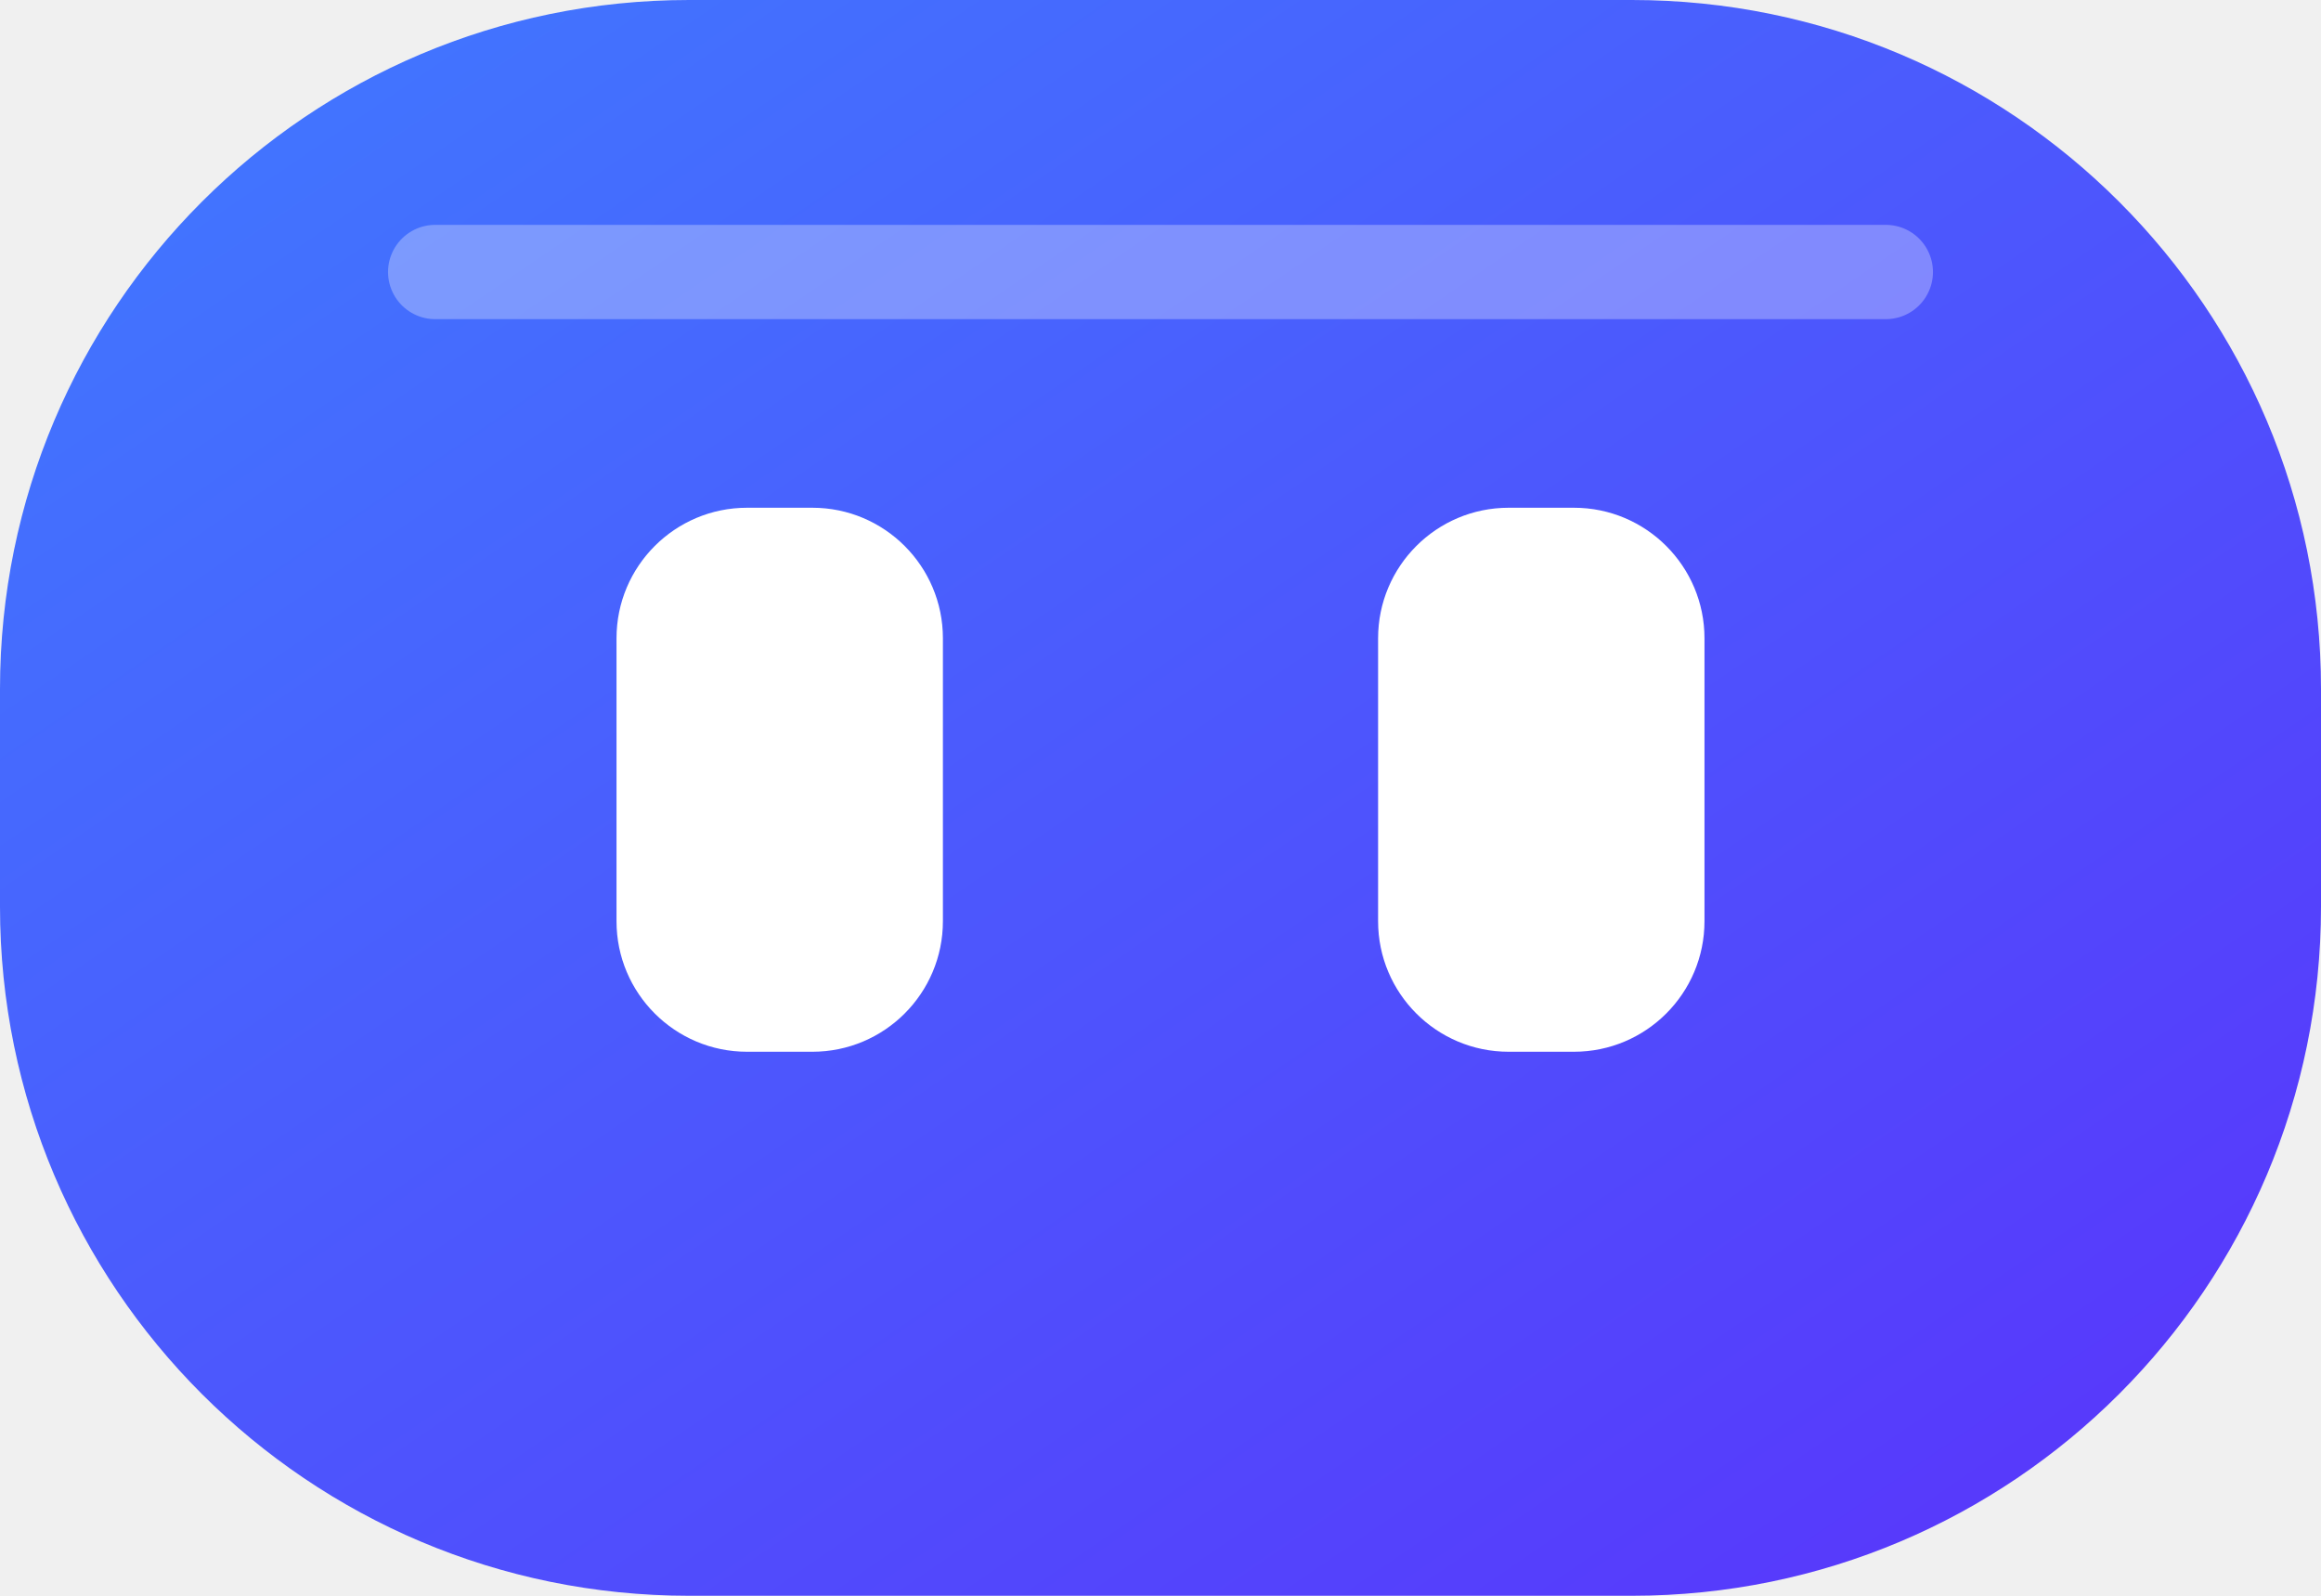
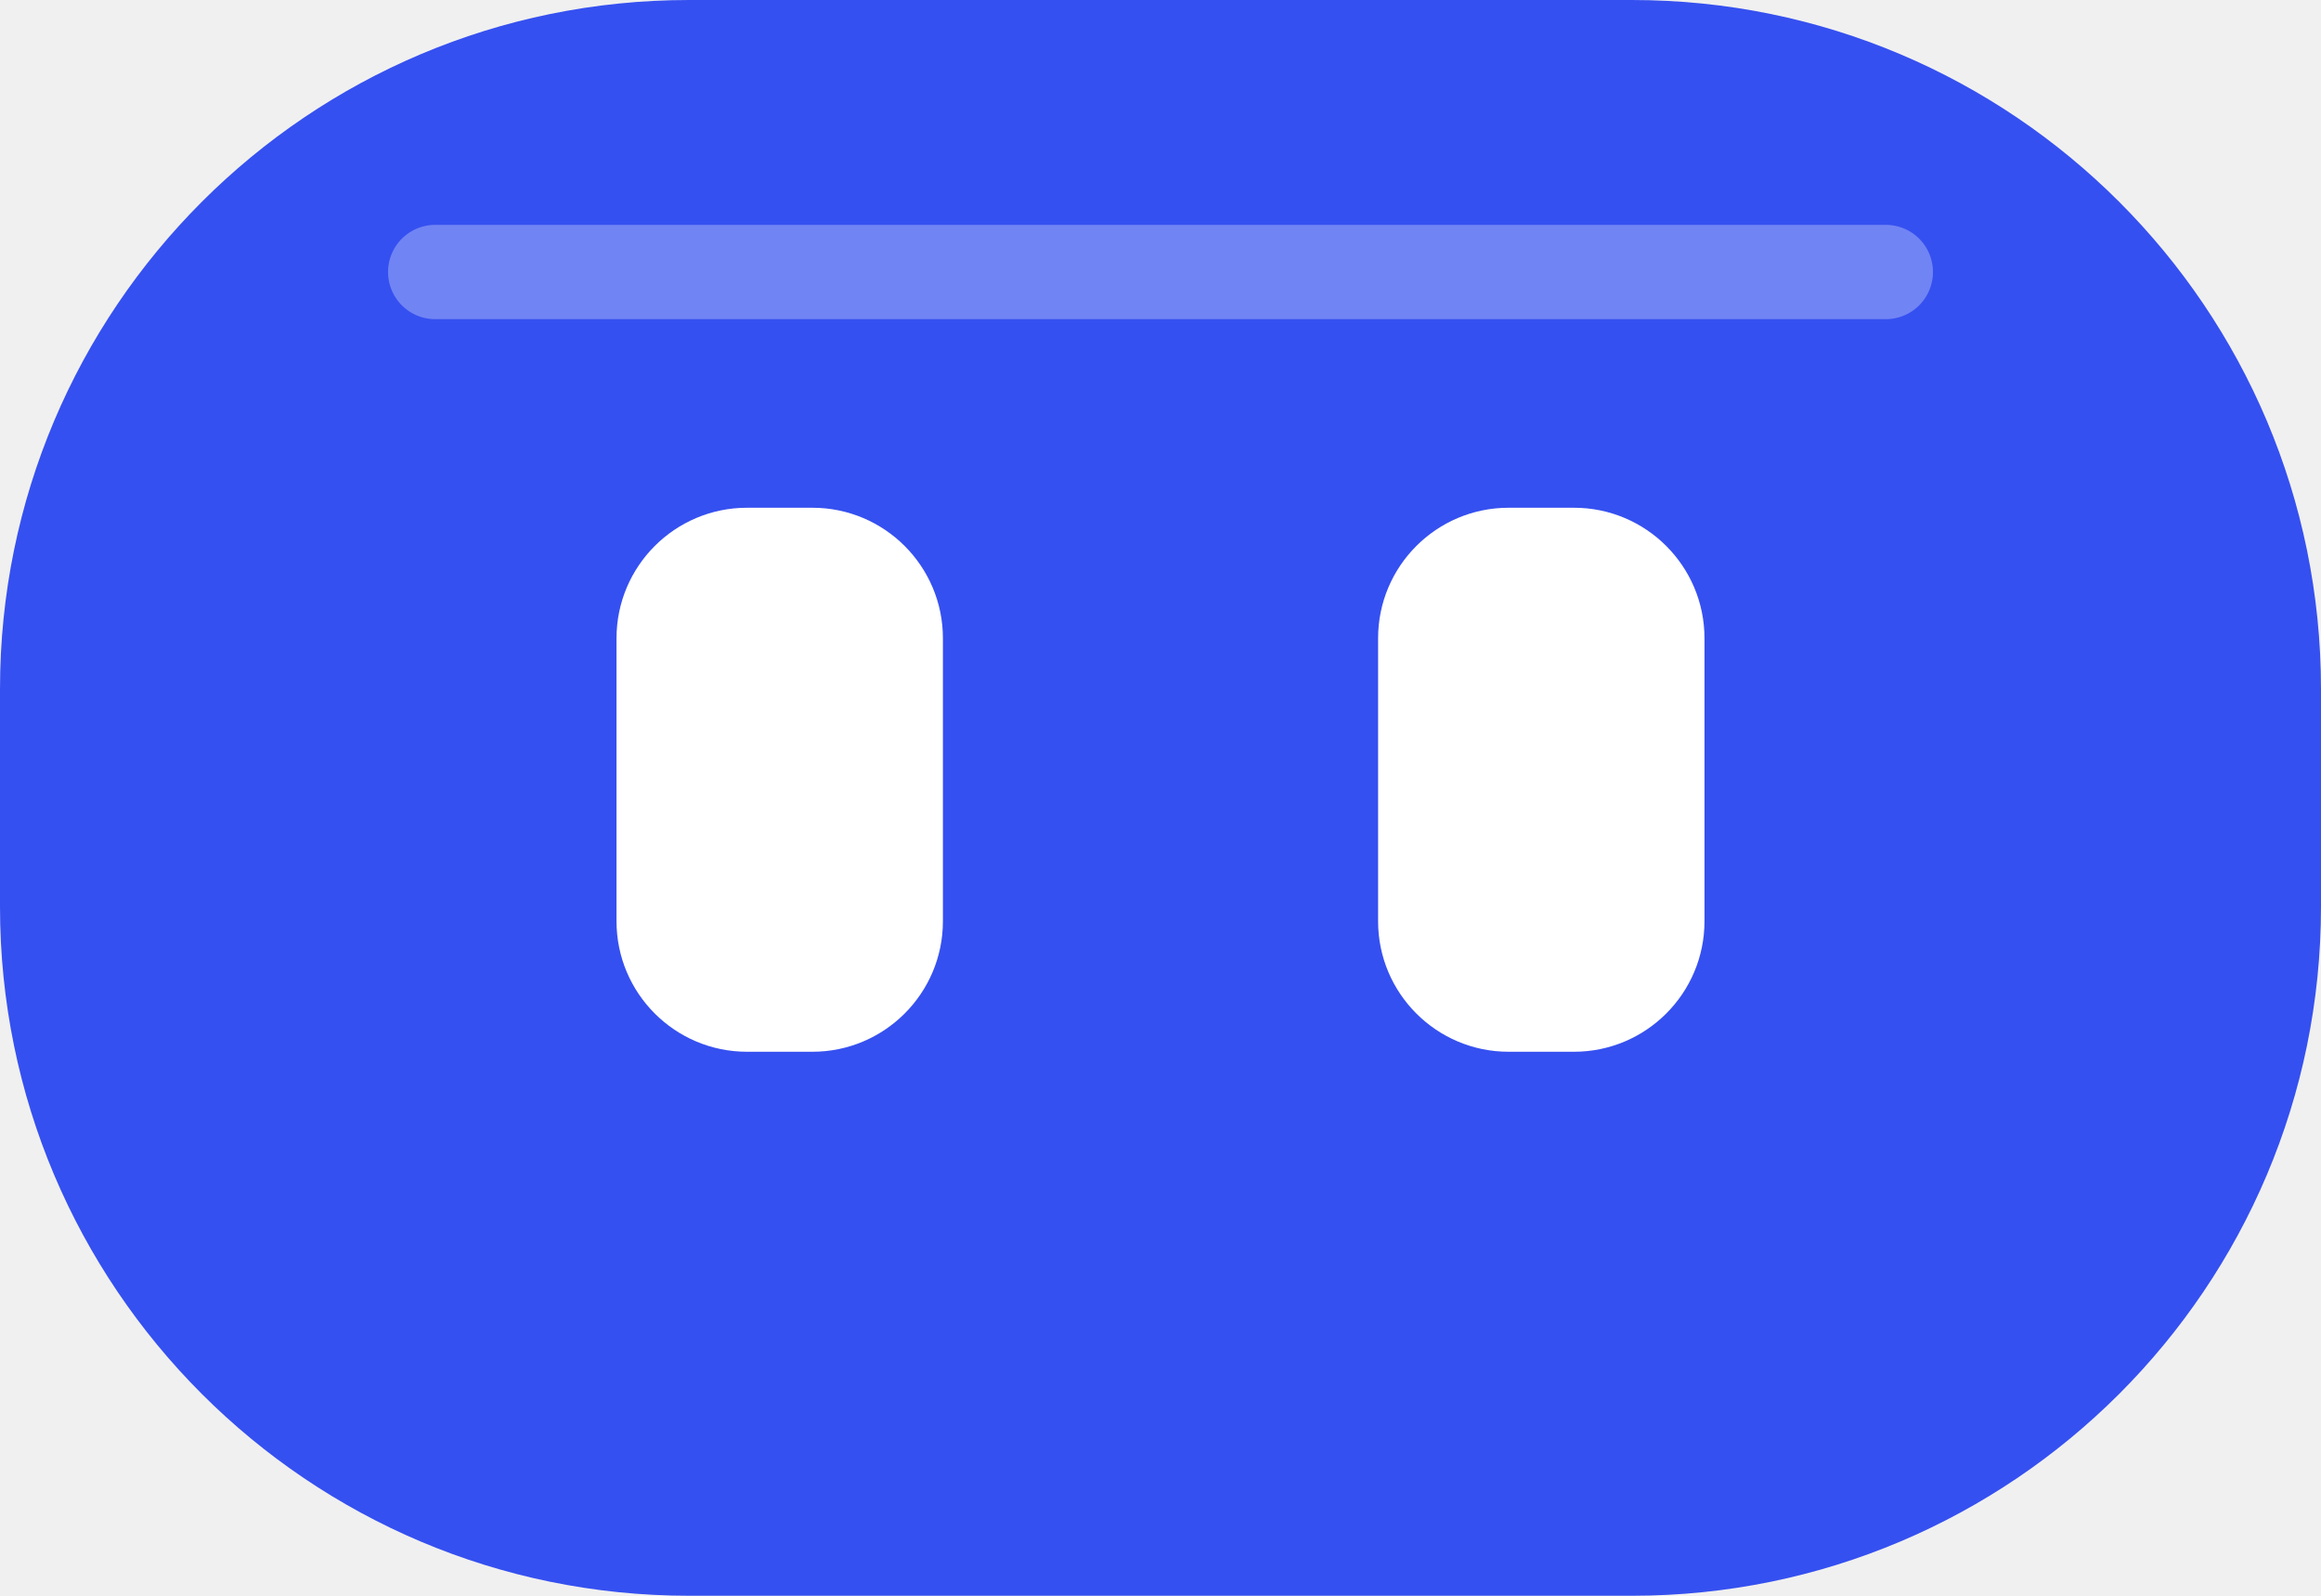
<svg xmlns="http://www.w3.org/2000/svg" viewBox="0 0 64 44" width="64" height="44">
-   <defs>
-     <linearGradient id="s" x1="0" y1="0" x2="1" y2="1">
-       <stop offset="0" stop-color="#3f7bff" />
-       <stop offset="1" stop-color="#5a32fb" />
-     </linearGradient>
-   </defs>
-   <rect width="64" height="44" rx="19" fill="url(#s)" />
+   <rect width="64" height="44" rx="19" fill="#3550F0" />
  <path d="M12 7.5h40" stroke="#fff" stroke-opacity=".3" stroke-width="2.6" stroke-linecap="round" />
  <rect x="17" y="14" width="9" height="15" rx="3.6" fill="#fff" />
  <rect x="38" y="14" width="9" height="15" rx="3.6" fill="#fff" />
</svg>
